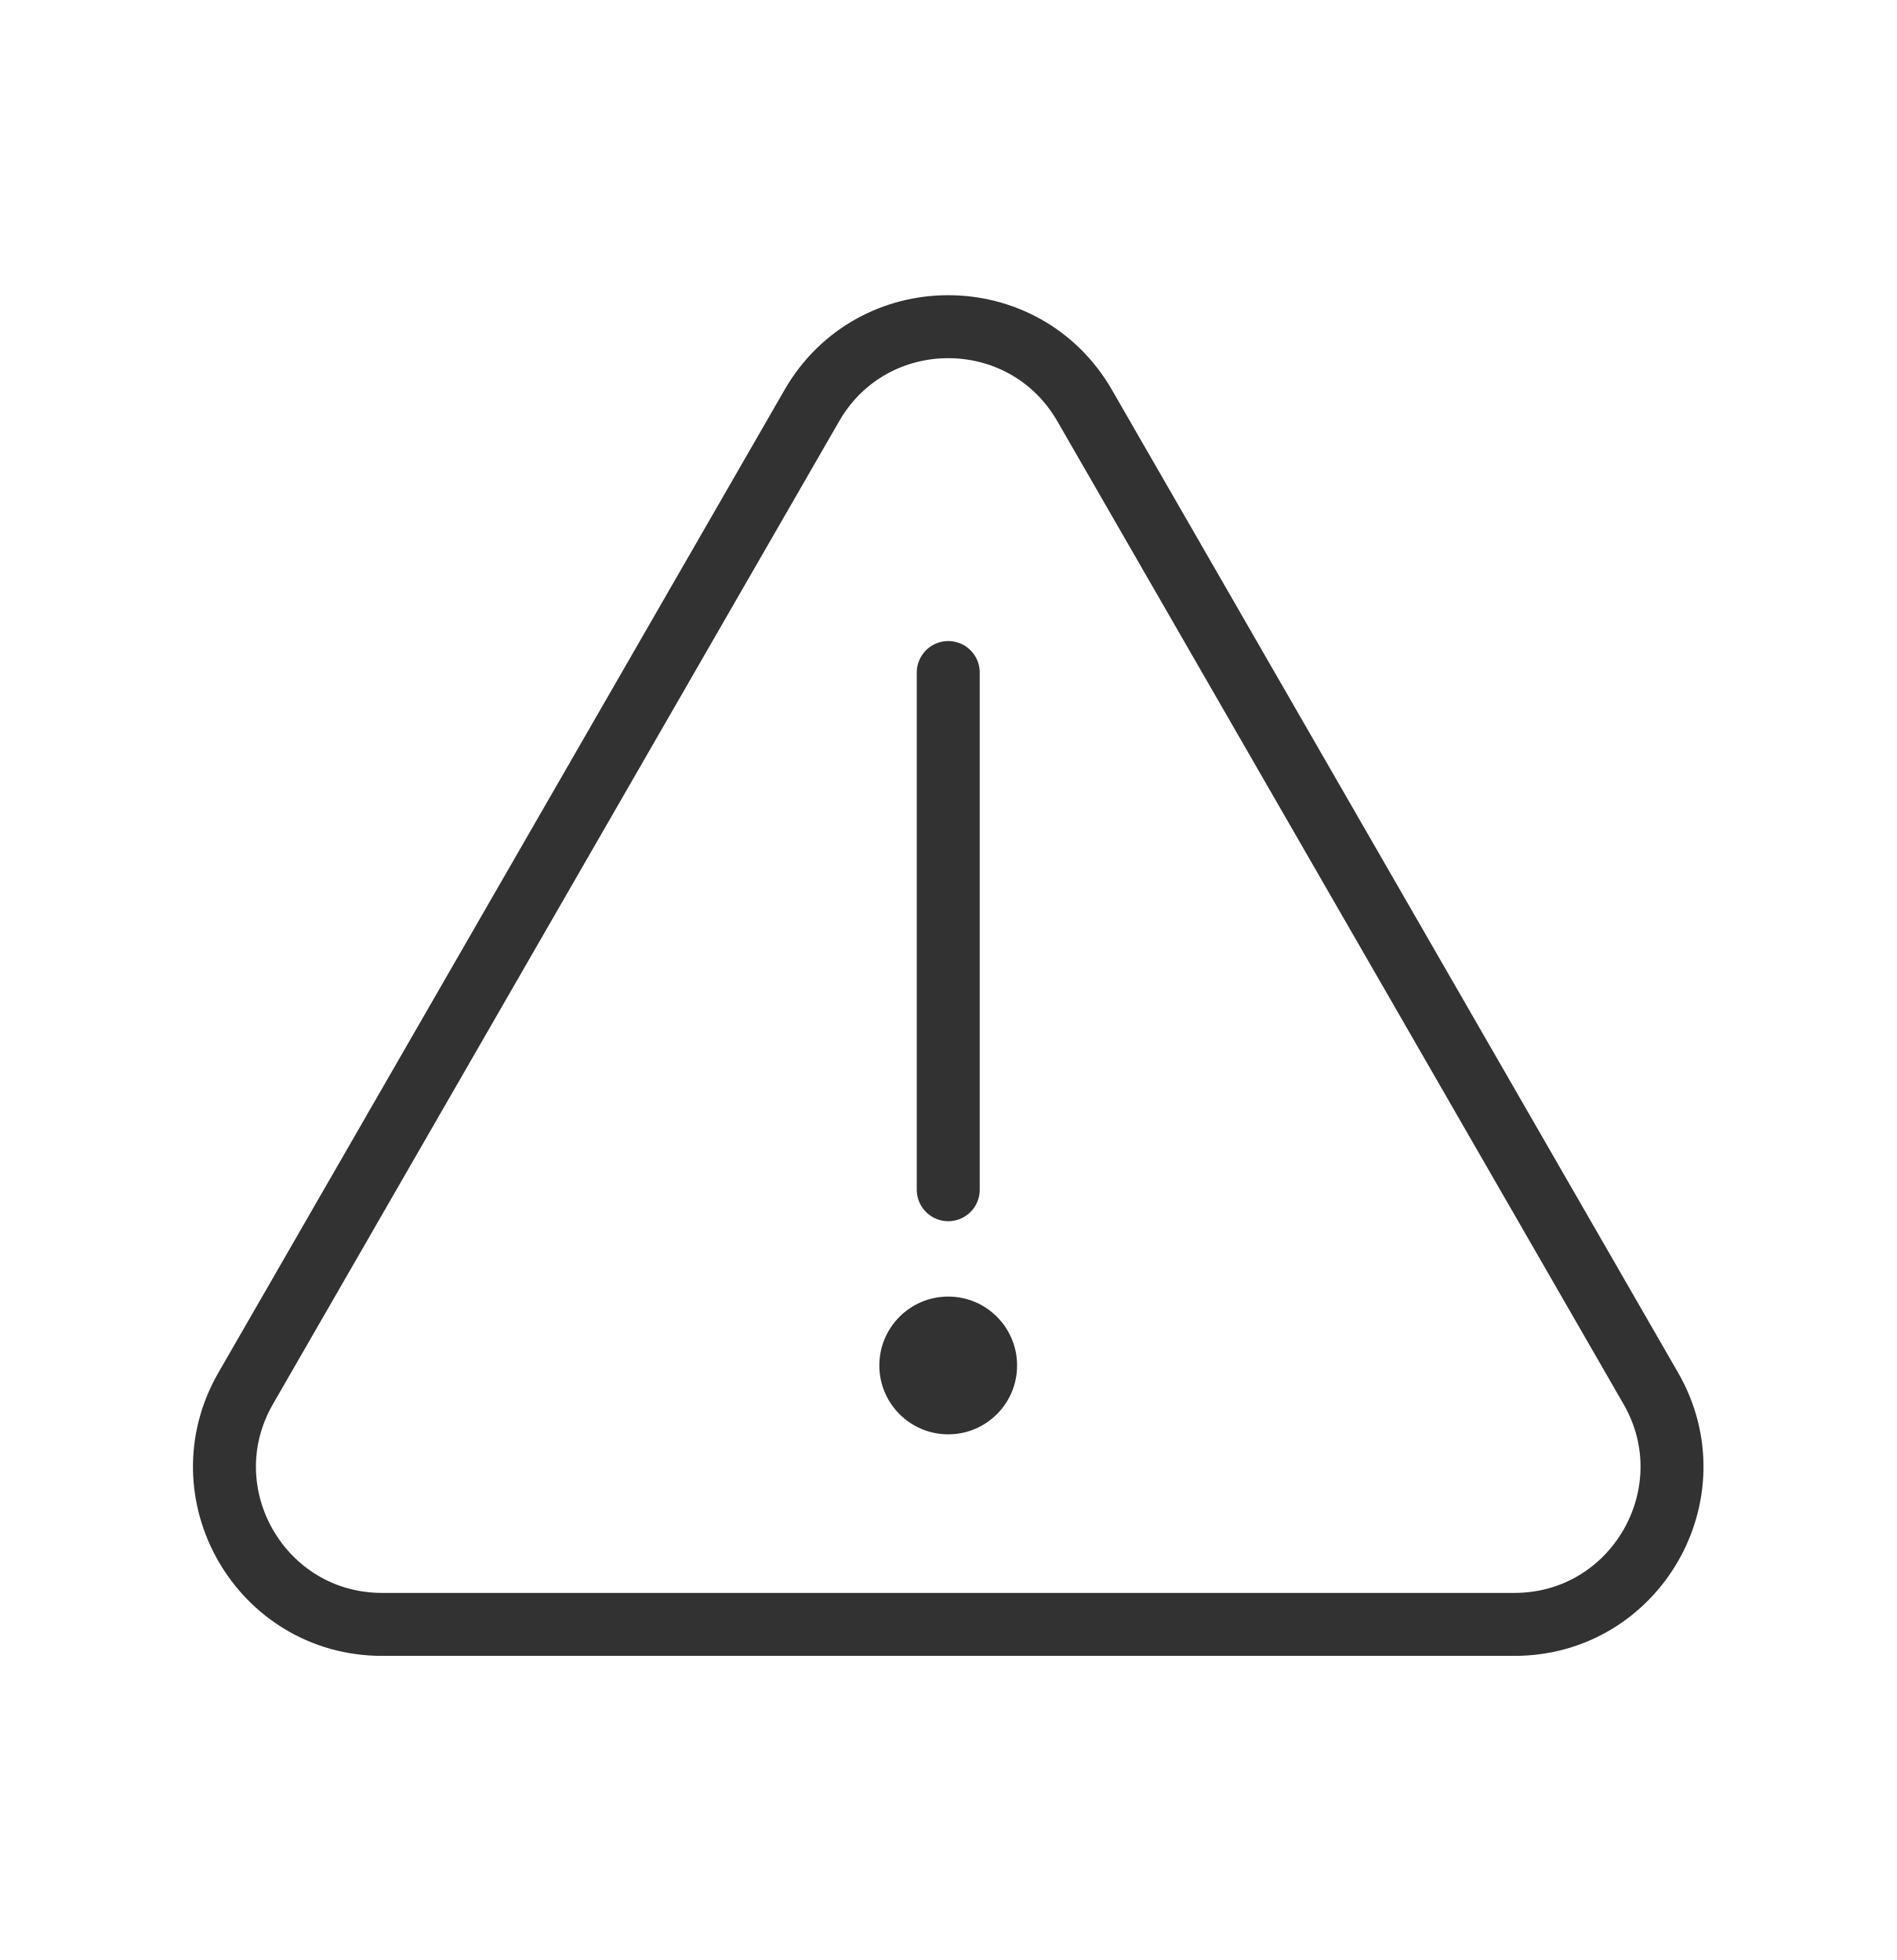
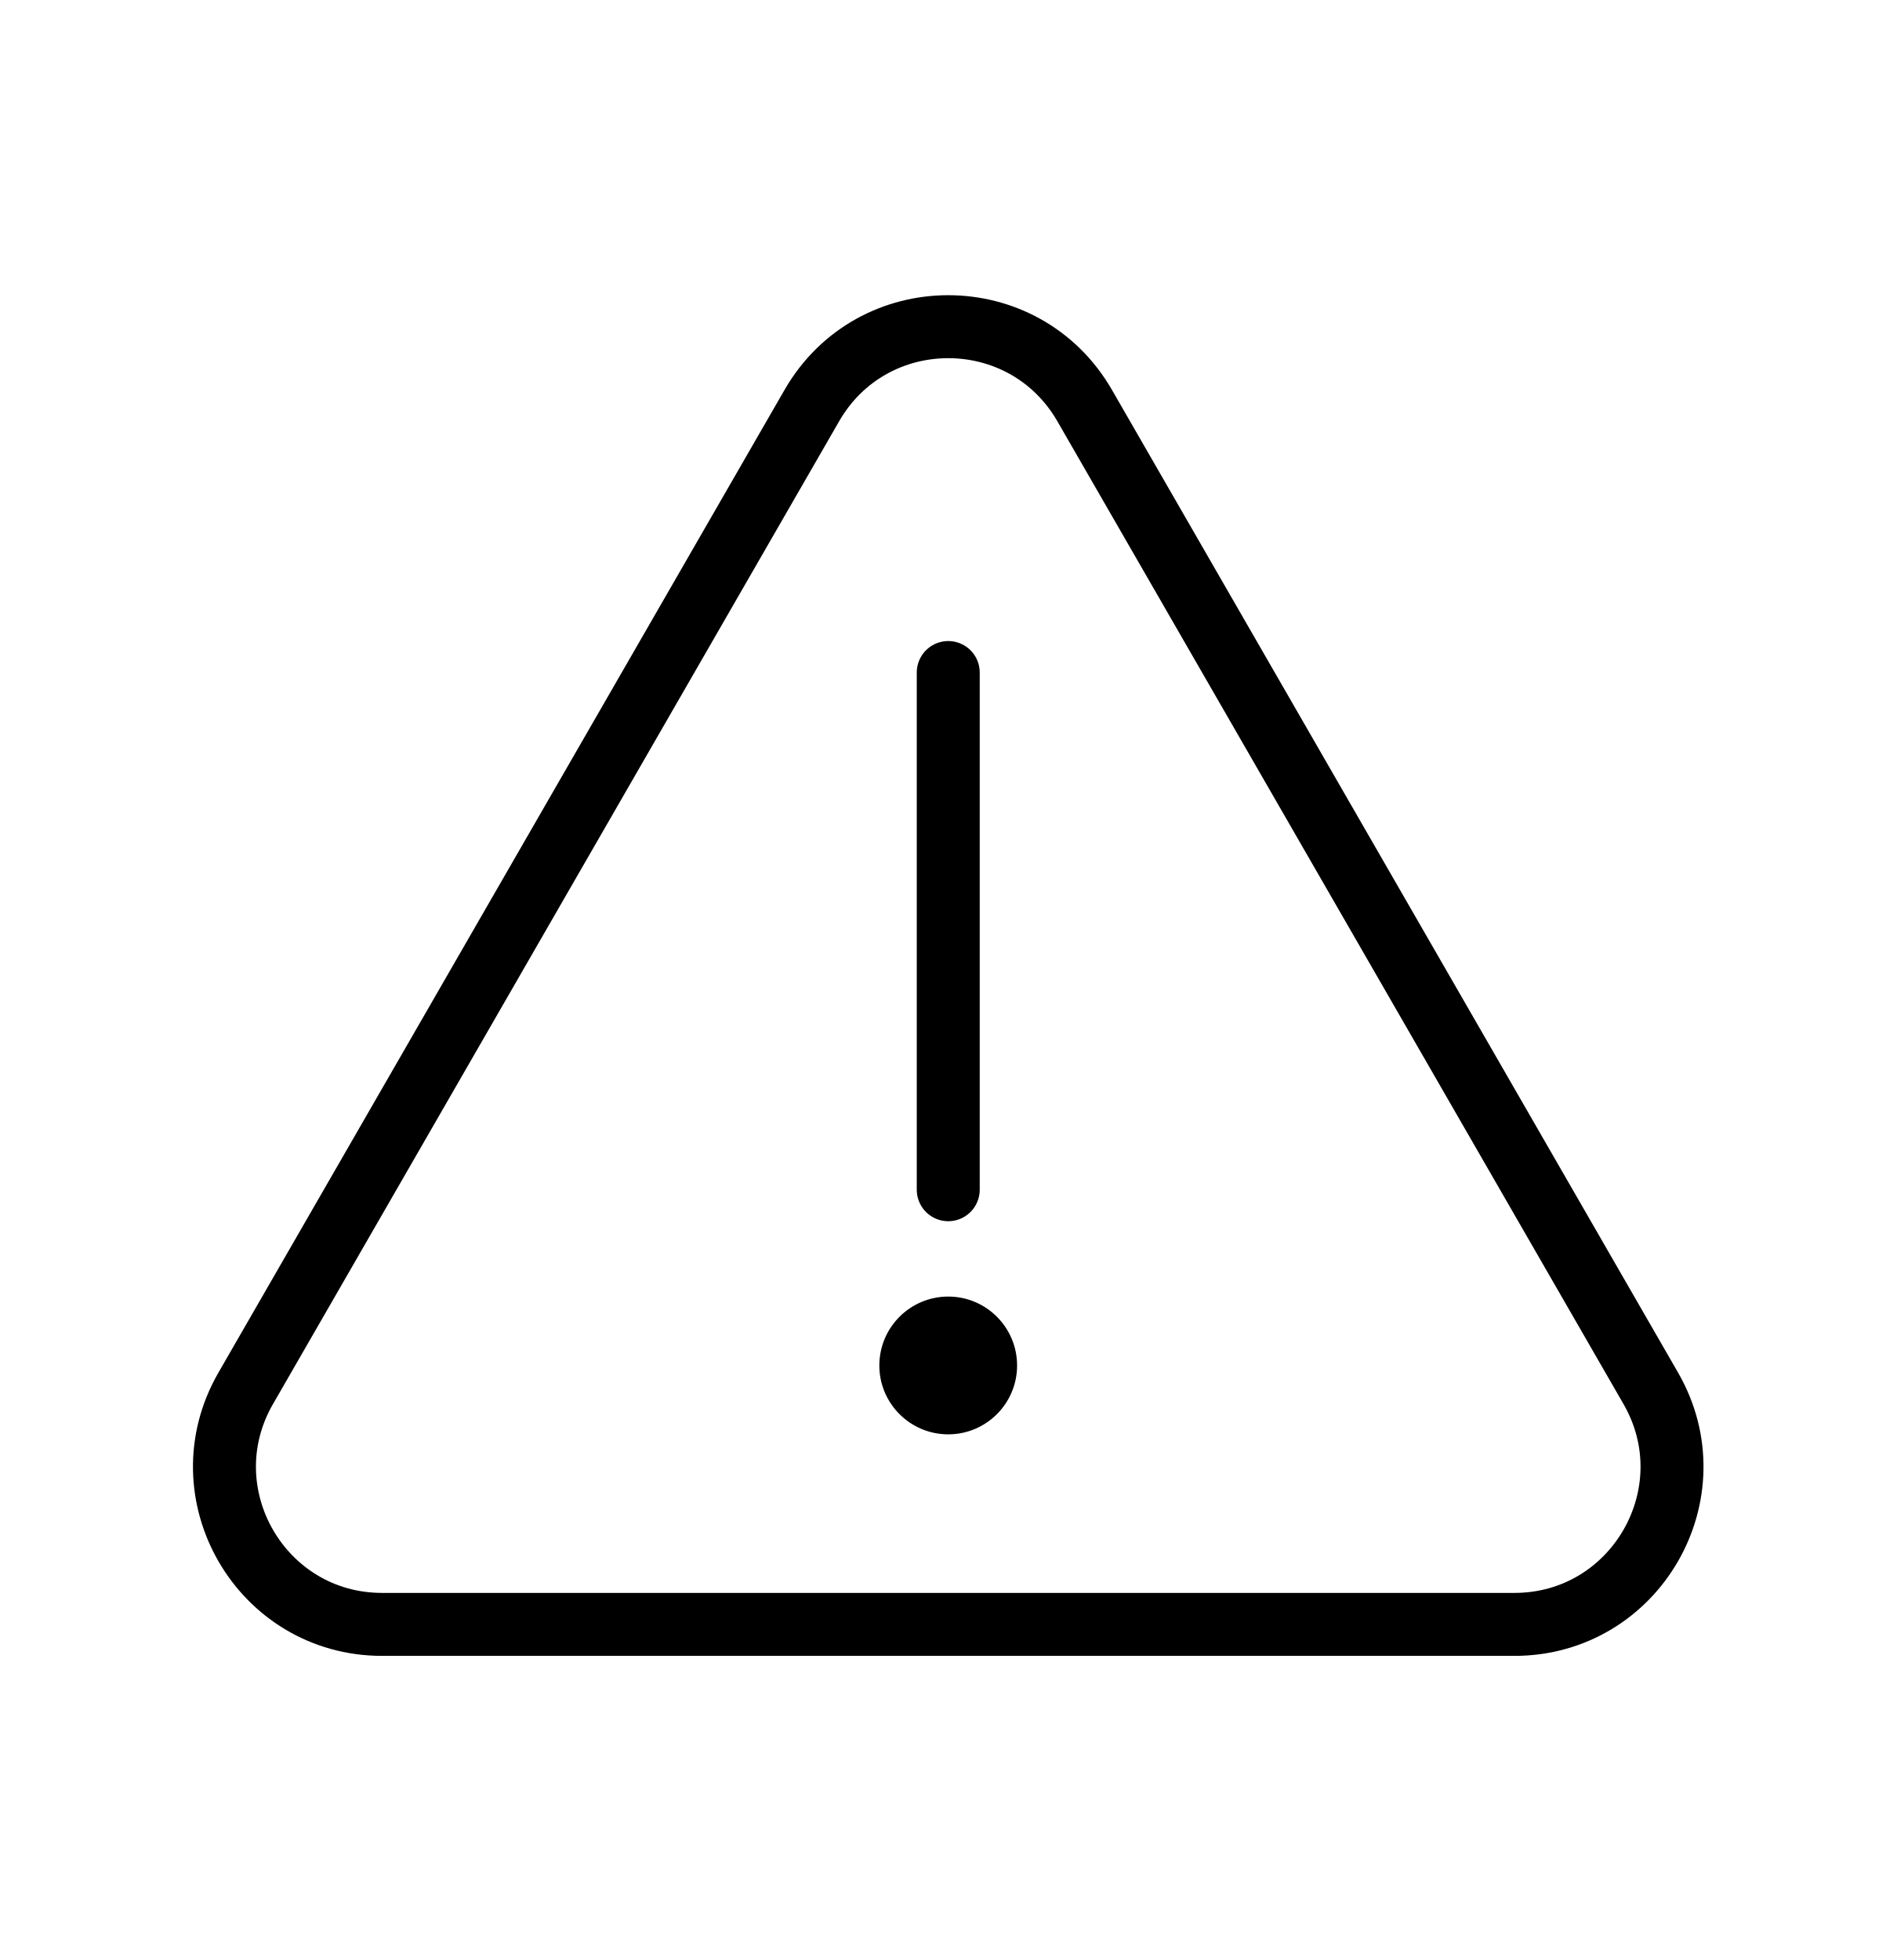
<svg xmlns="http://www.w3.org/2000/svg" width="30" height="31" viewBox="0 0 30 31" fill="none">
-   <path d="M15 22.686C15.601 22.686 16.089 22.198 16.089 21.597C16.089 20.995 15.601 20.507 15 20.507C14.398 20.507 13.91 20.995 13.91 21.597C13.91 22.198 14.398 22.686 15 22.686Z" fill="#323232" />
-   <path d="M15 10.637V18.817M17.158 6.415L26.113 21.958C27.069 23.617 25.872 25.692 23.955 25.692H6.045C4.128 25.692 2.93 23.617 3.887 21.958L12.842 6.415C13.8 4.751 16.199 4.751 17.158 6.415Z" stroke="#323232" stroke-width="0.996" stroke-linecap="round" stroke-linejoin="round" />
+   <path d="M15 22.686C15.601 22.686 16.089 22.198 16.089 21.597C16.089 20.995 15.601 20.507 15 20.507C14.398 20.507 13.91 20.995 13.91 21.597C13.91 22.198 14.398 22.686 15 22.686Z" fill="currentColor" />
+   <path d="M15 10.637V18.817M17.158 6.415L26.113 21.958C27.069 23.617 25.872 25.692 23.955 25.692H6.045C4.128 25.692 2.93 23.617 3.887 21.958L12.842 6.415C13.8 4.751 16.199 4.751 17.158 6.415Z" stroke="currentColor" stroke-width="0.996" stroke-linecap="round" stroke-linejoin="round" />
</svg>
